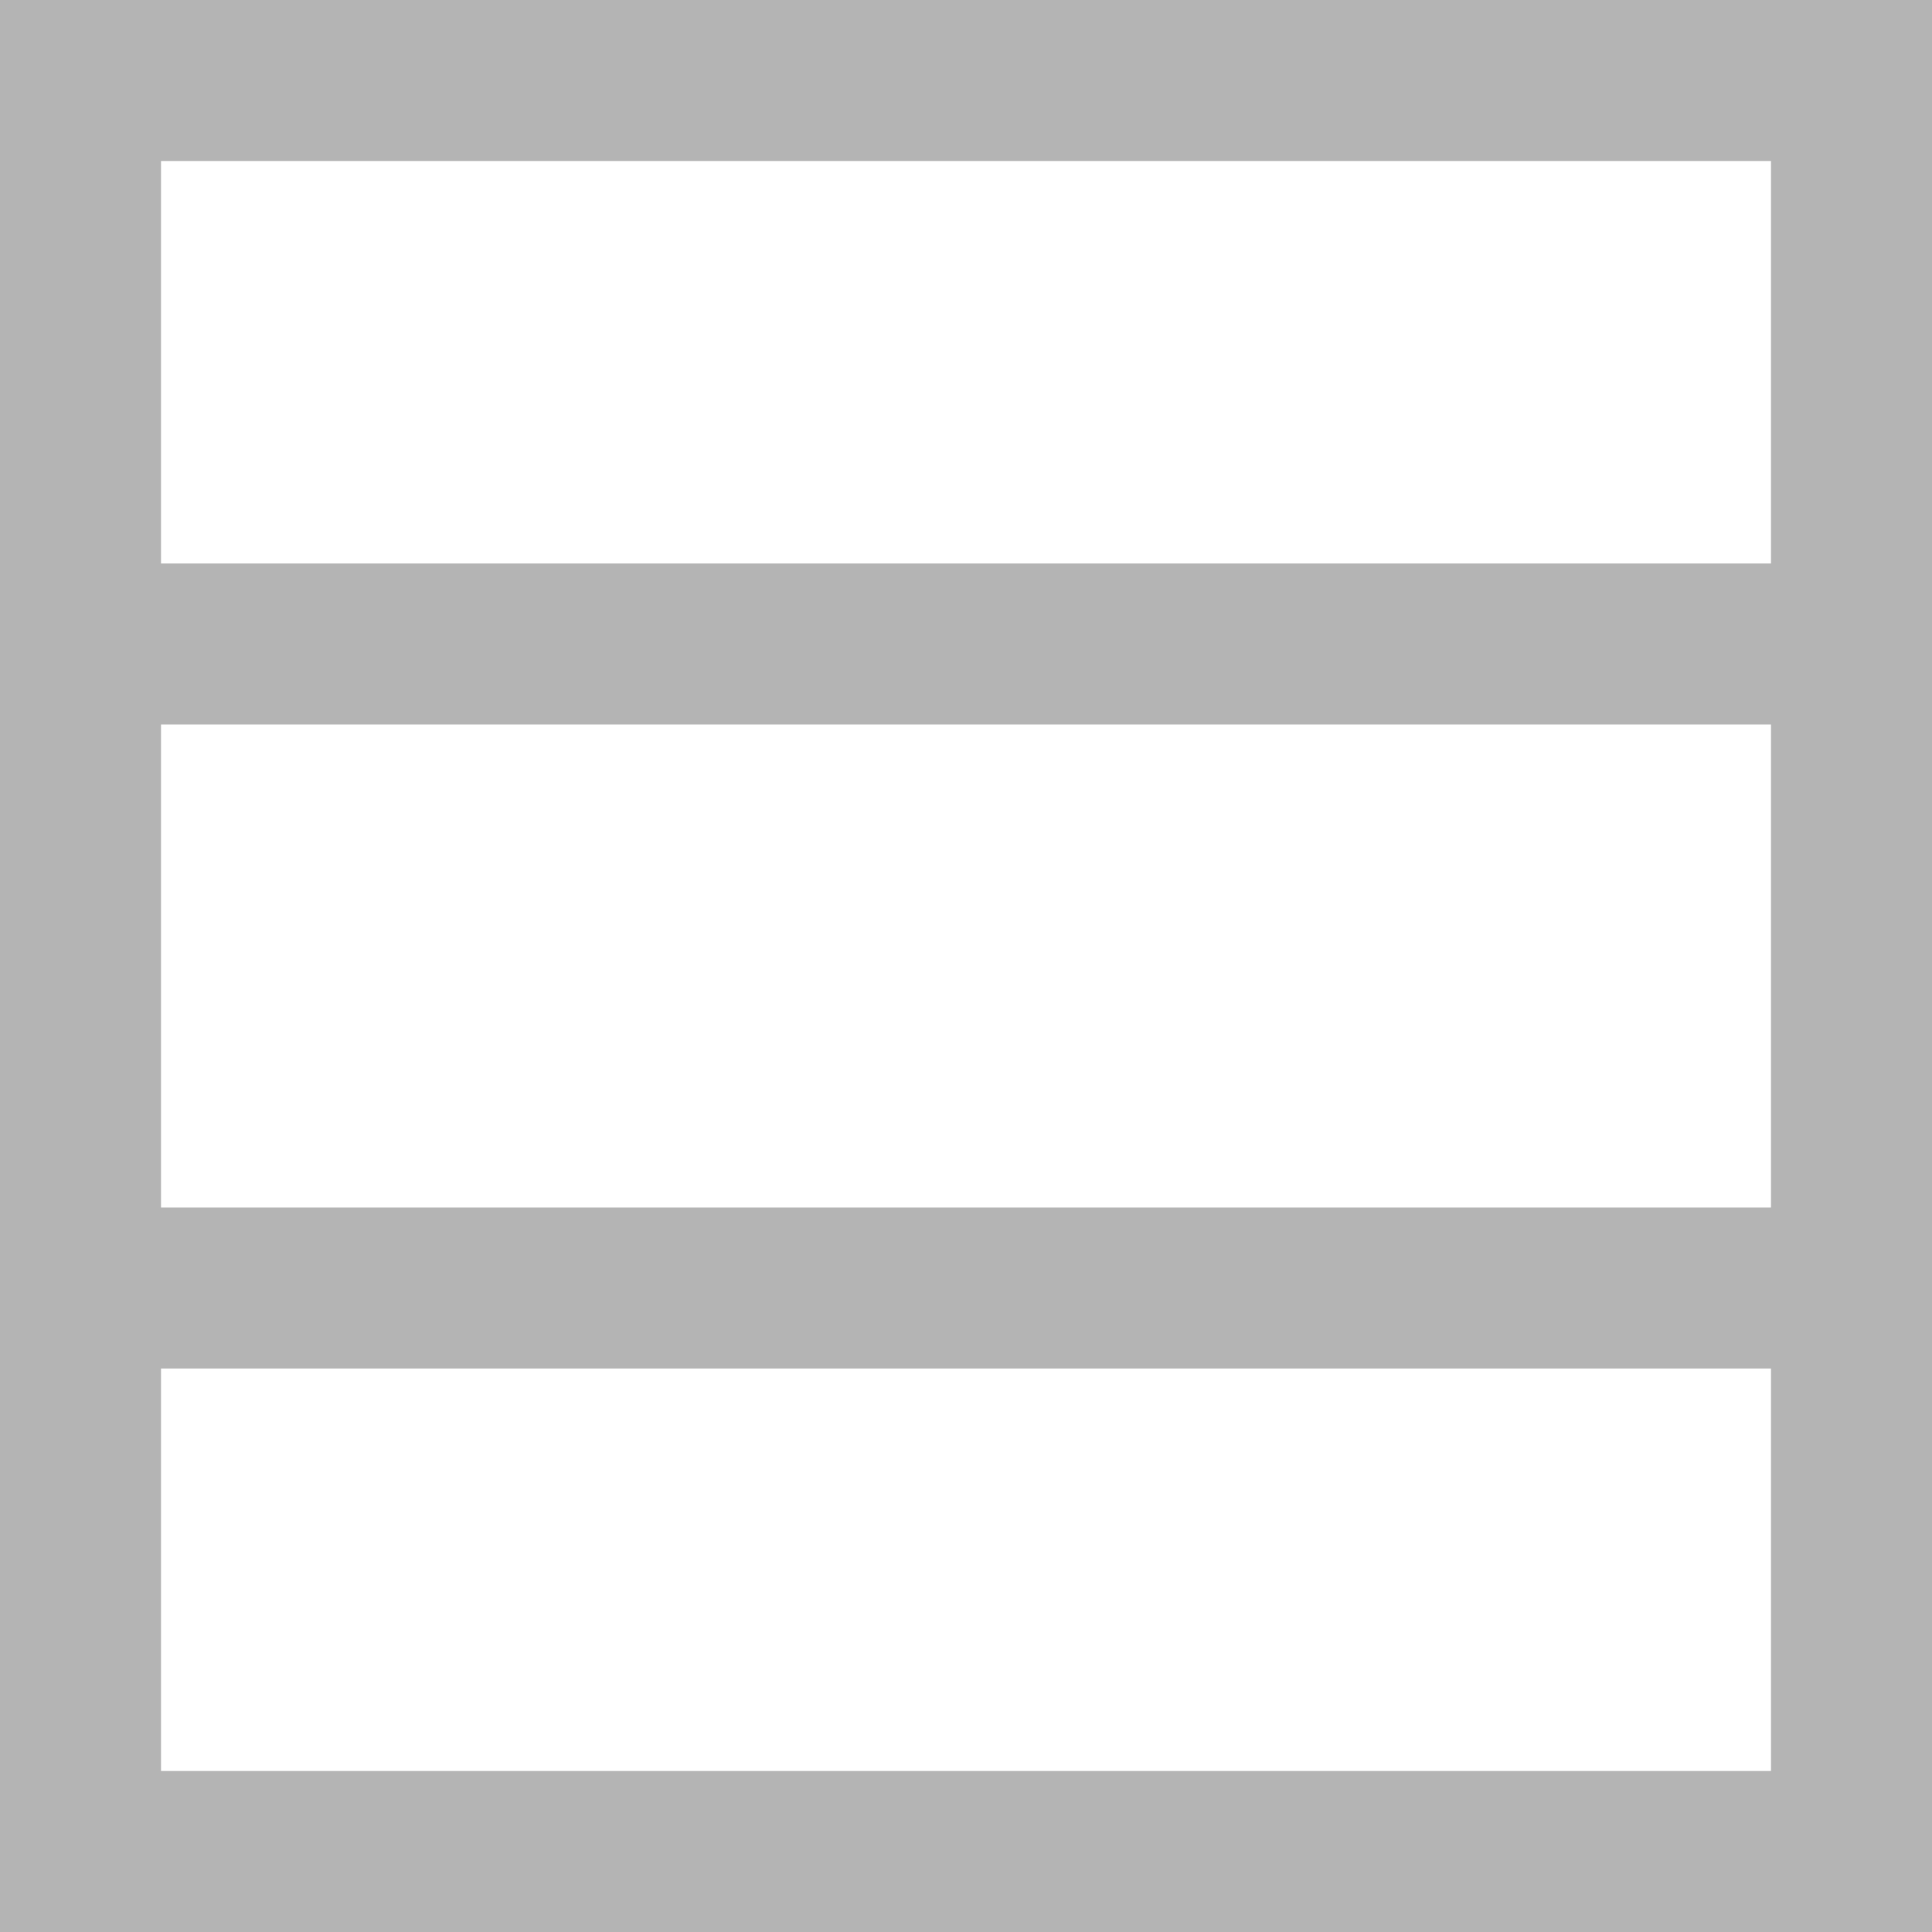
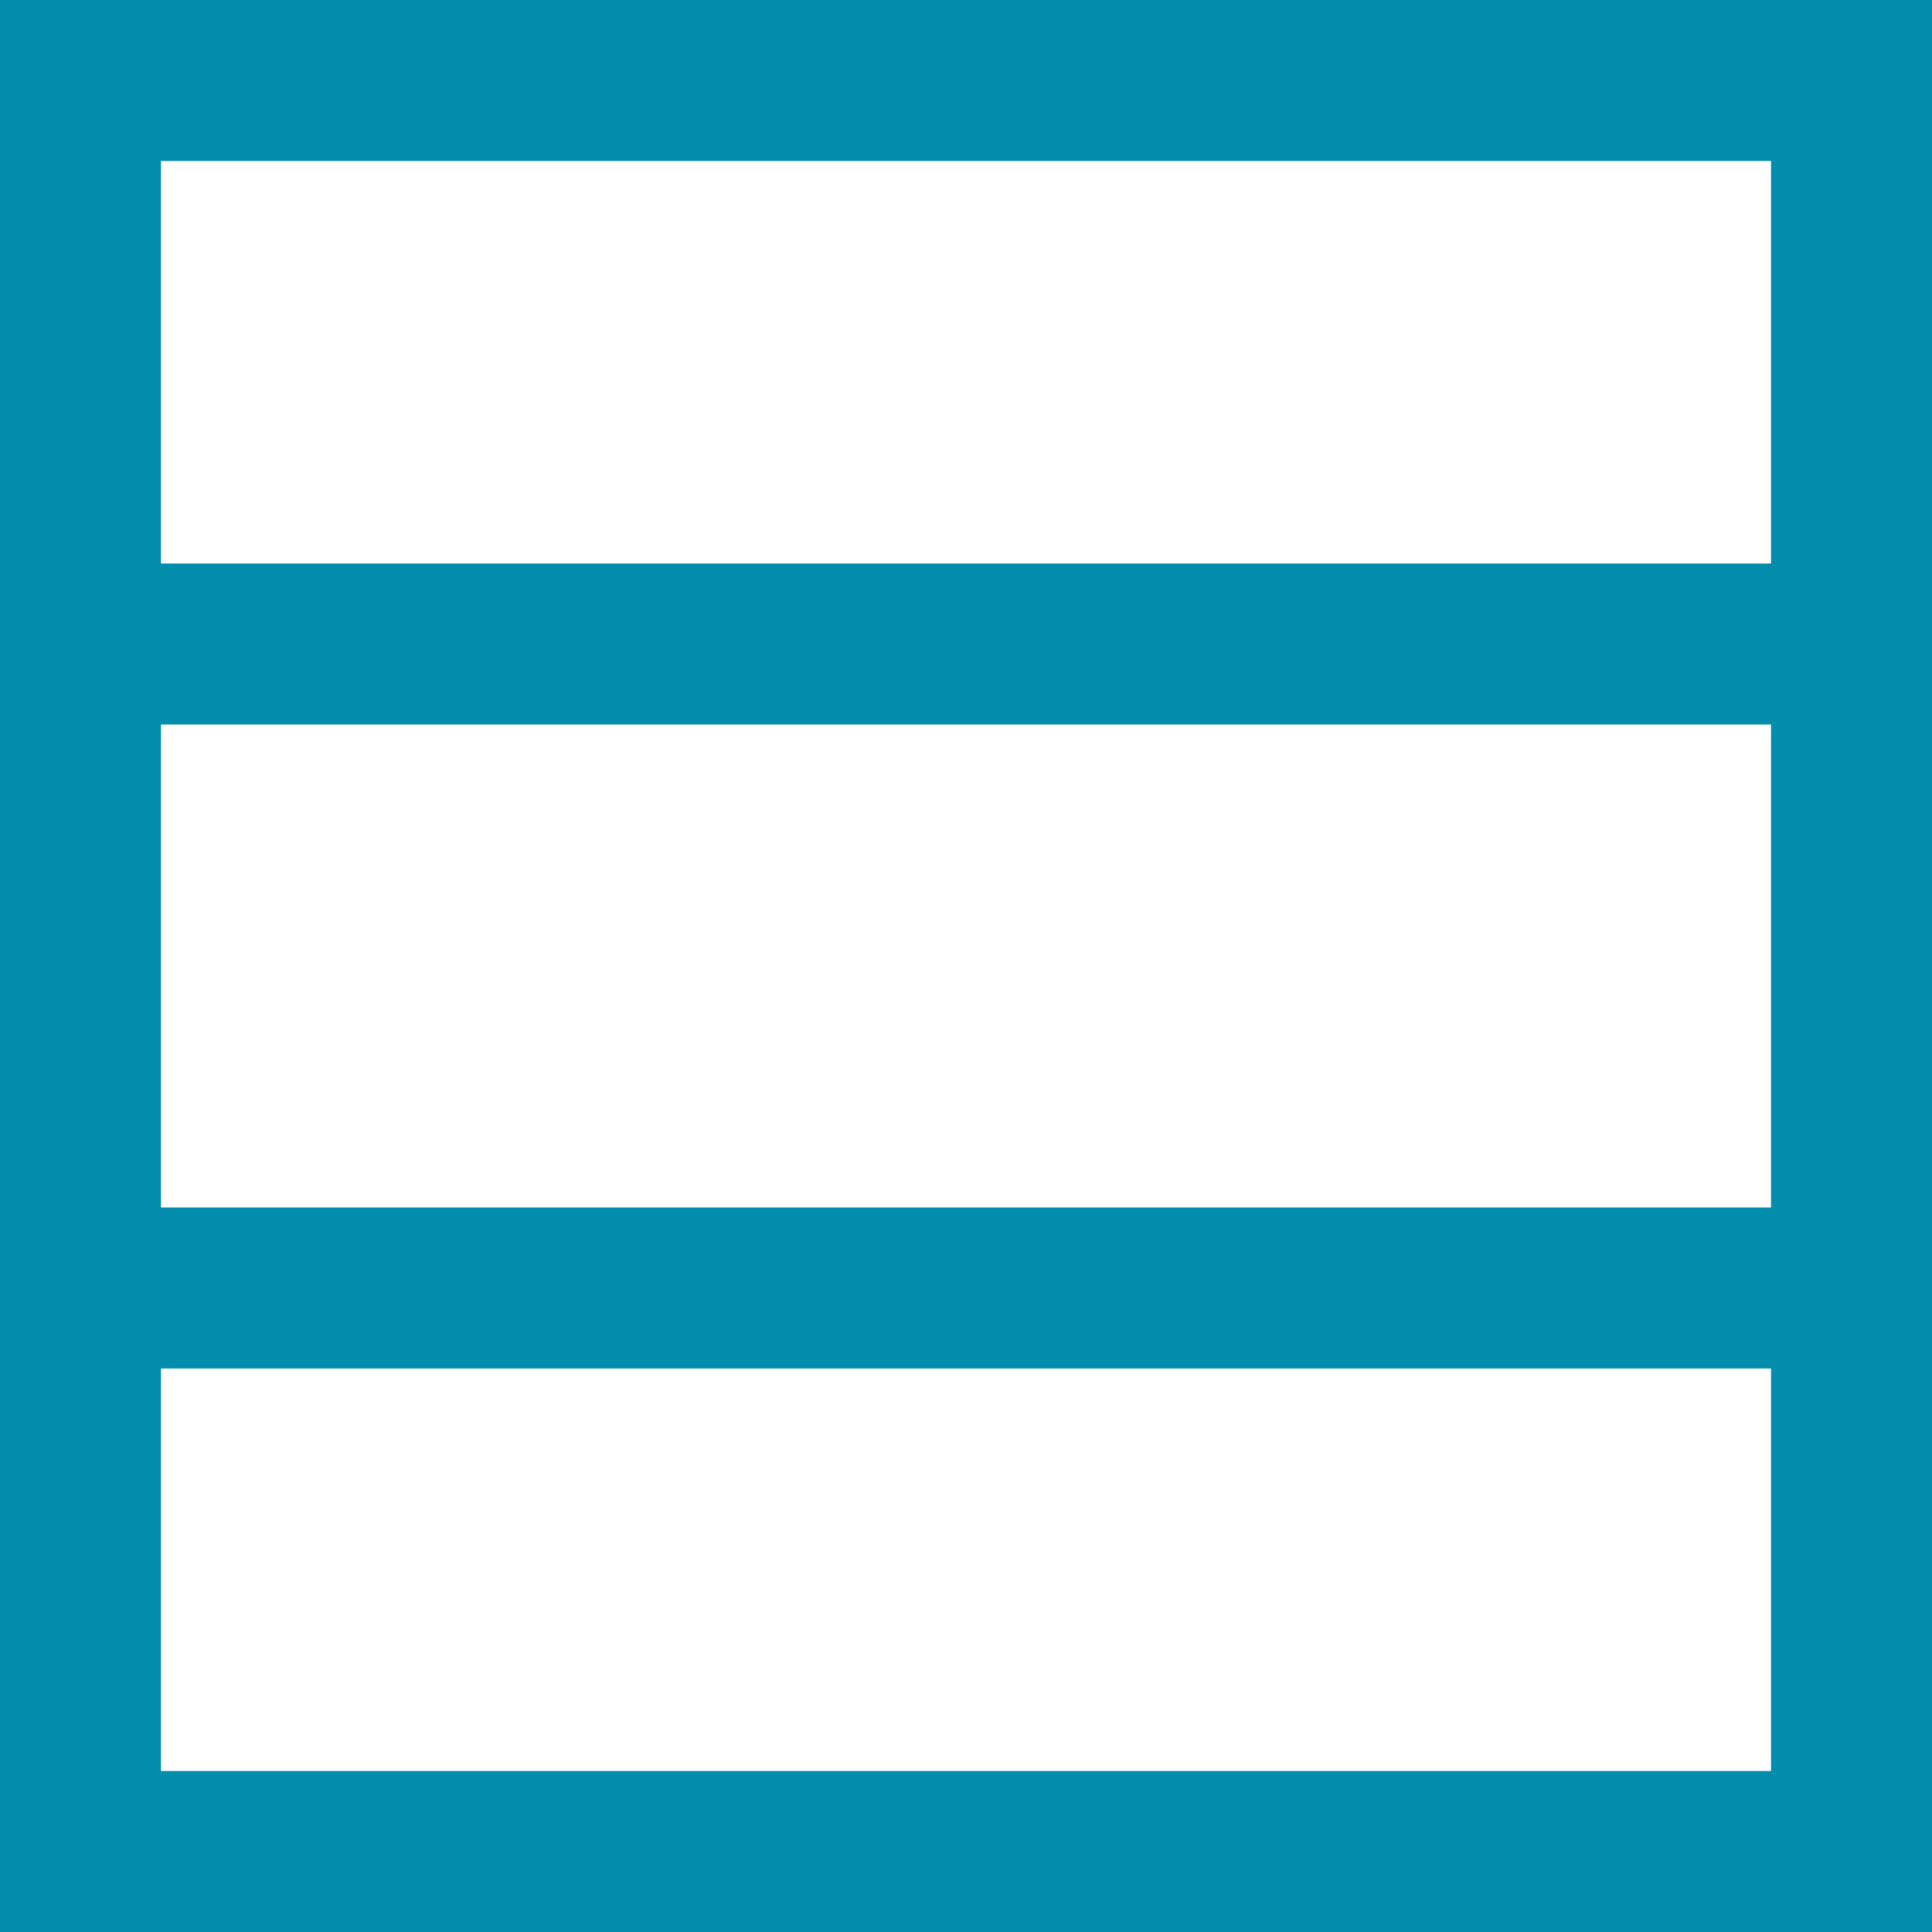
<svg xmlns="http://www.w3.org/2000/svg" width="24px" height="24px" viewBox="0 0 24 24" version="1.1">
-   <defs />
-   <g id="Components" stroke="none" stroke-width="1" fill="none" fill-rule="evenodd" opacity="0.5">
-     <g id="Toolkit-Documentation:-Components" transform="translate(-537, -653)" stroke="#696969" stroke-width="2">
-       <g id="Navigation" transform="translate(534, 575)">
-         <g id="Menu" transform="translate(3, 66)">
-           <g id="cursor-menu" transform="translate(0, 12)">
+   <g id="Components" stroke="none" stroke-width="1" fill="none" fill-rule="evenodd">
+     <g id="Toolkit-Documentation:-Components" transform="translate(-951, -359)" stroke="#018DAB" stroke-width="2">
+       <g id="Navigation" transform="translate(951, 281)">
+         <g id="Menu" transform="translate(0, 66)">
+           <g id="icn_menu" transform="translate(0, 12)">
            <rect id="Rectangle-path" x="1" y="1" width="22" height="22" />
            <path d="M0,8 L24,8" id="Shape" />
            <path d="M0,16 L24,16" id="Shape" />
          </g>
        </g>
      </g>
    </g>
  </g>
</svg>
